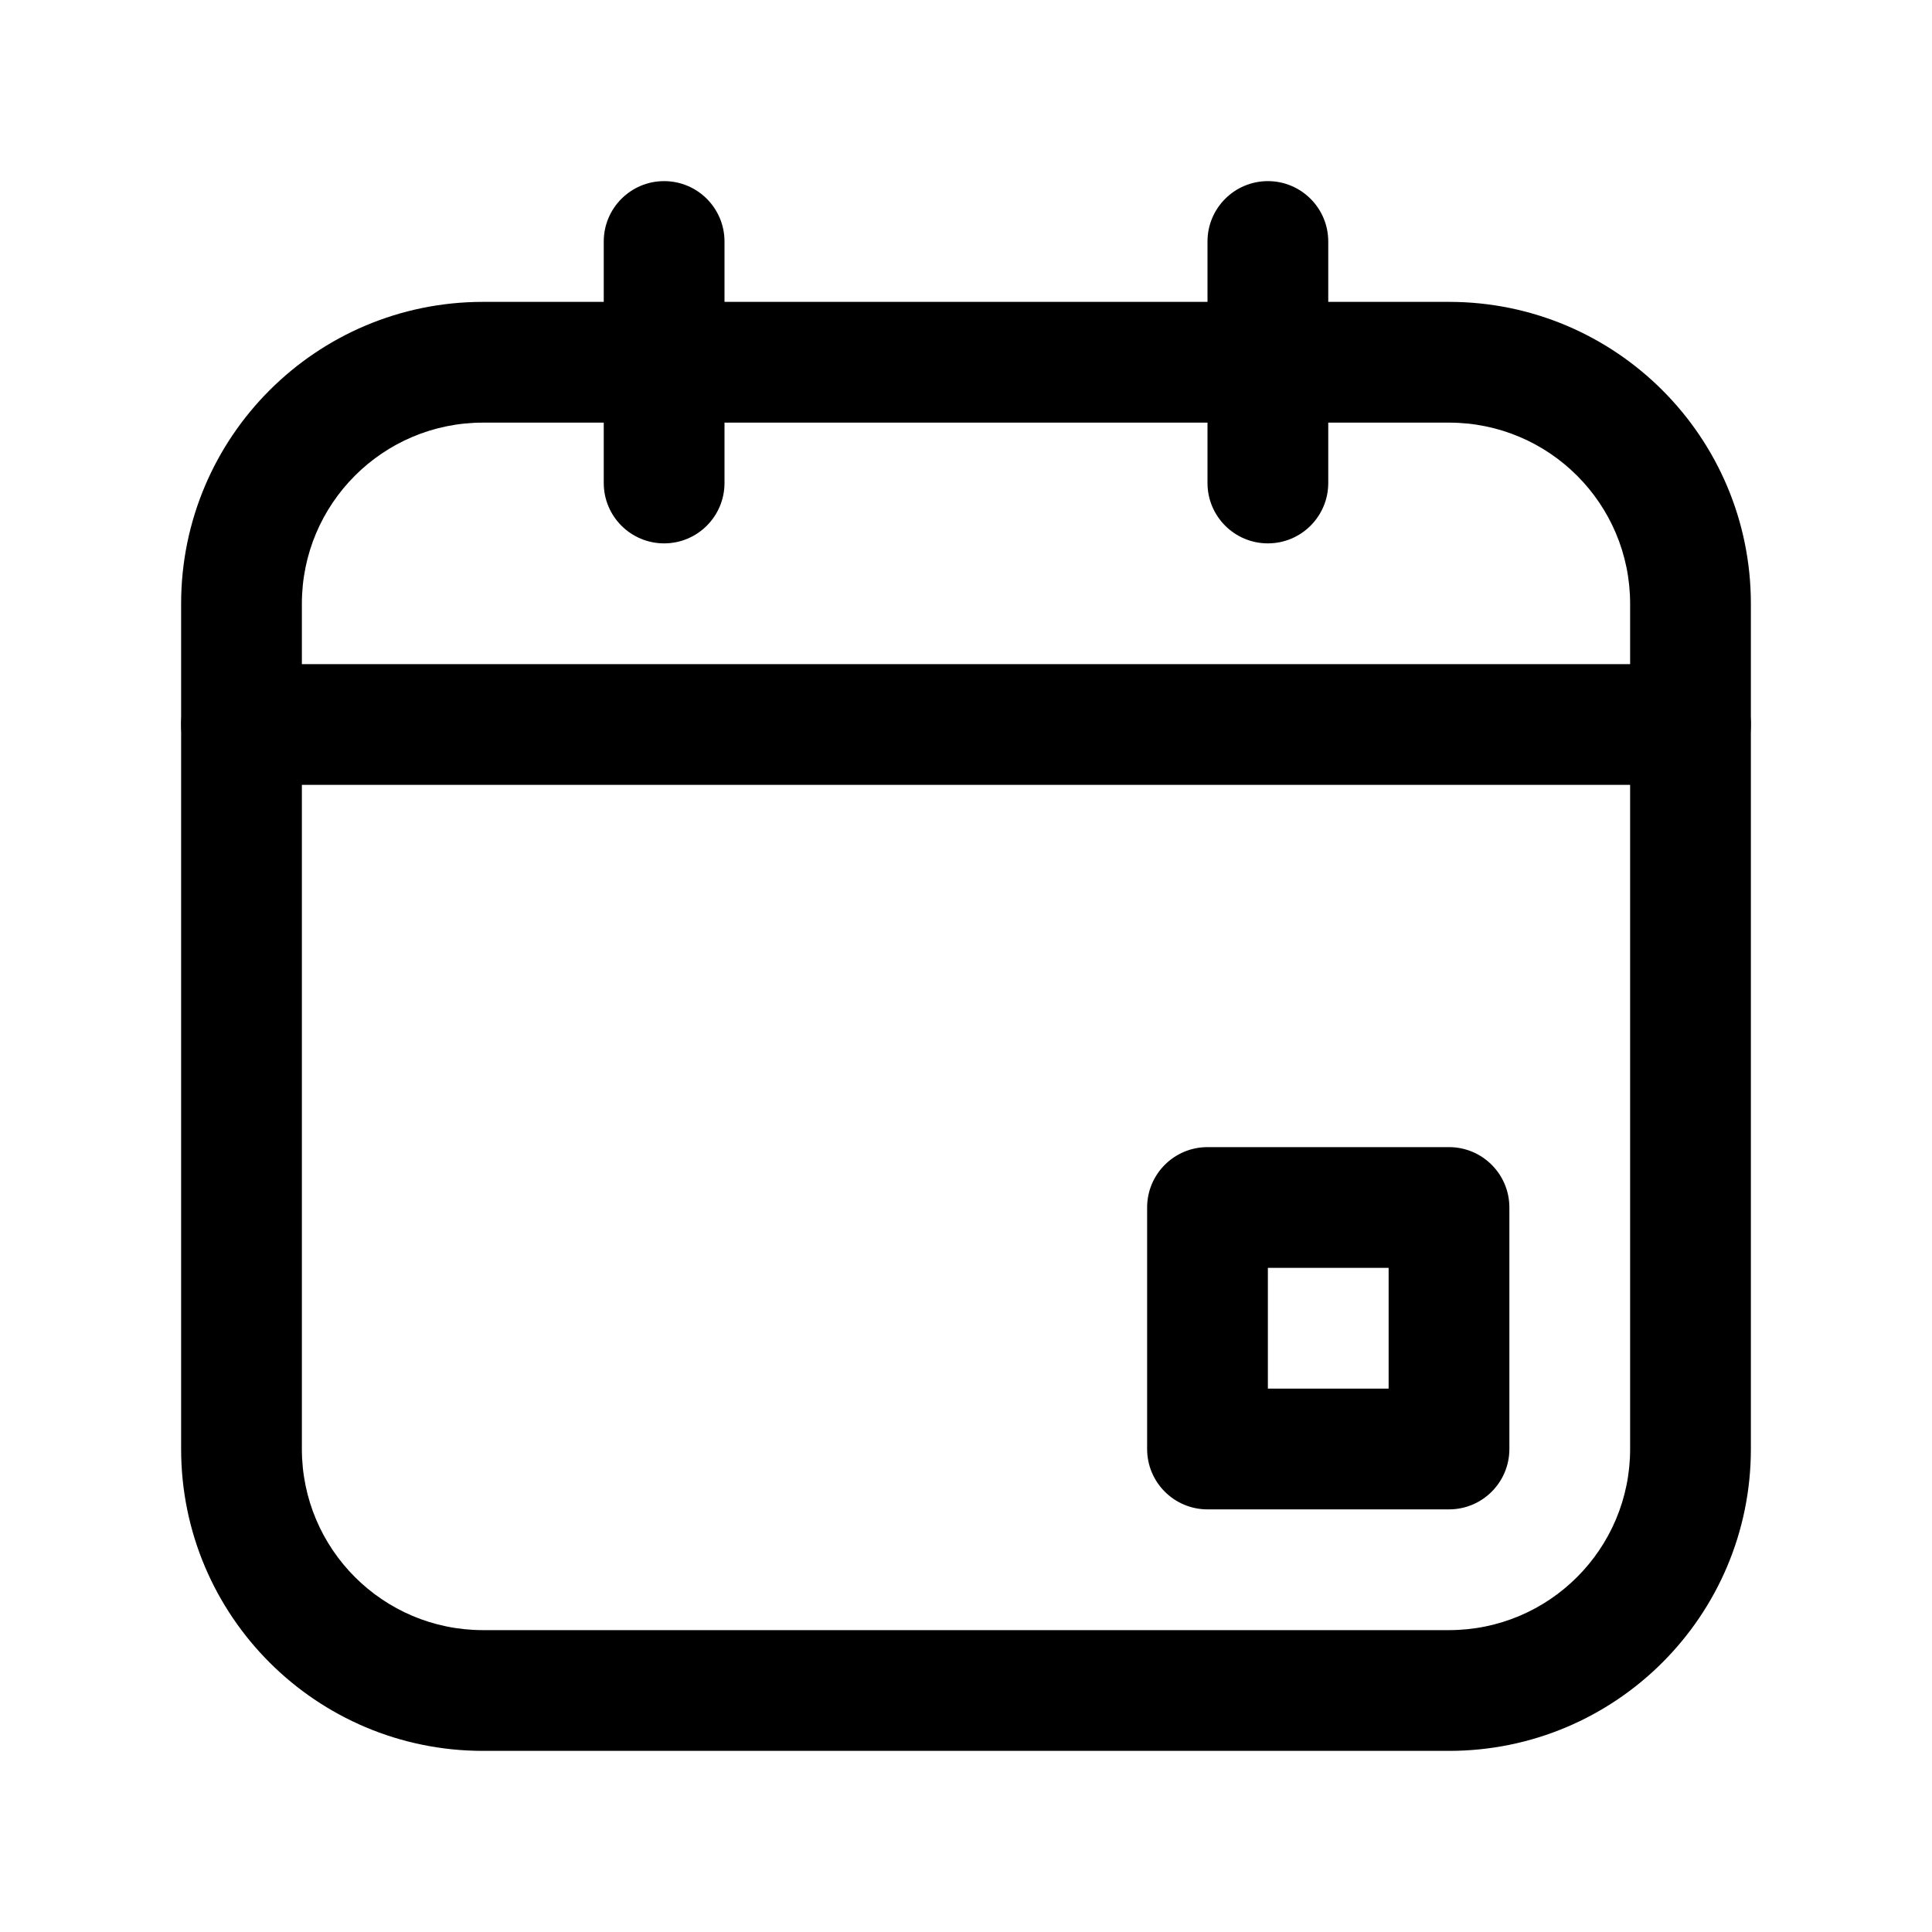
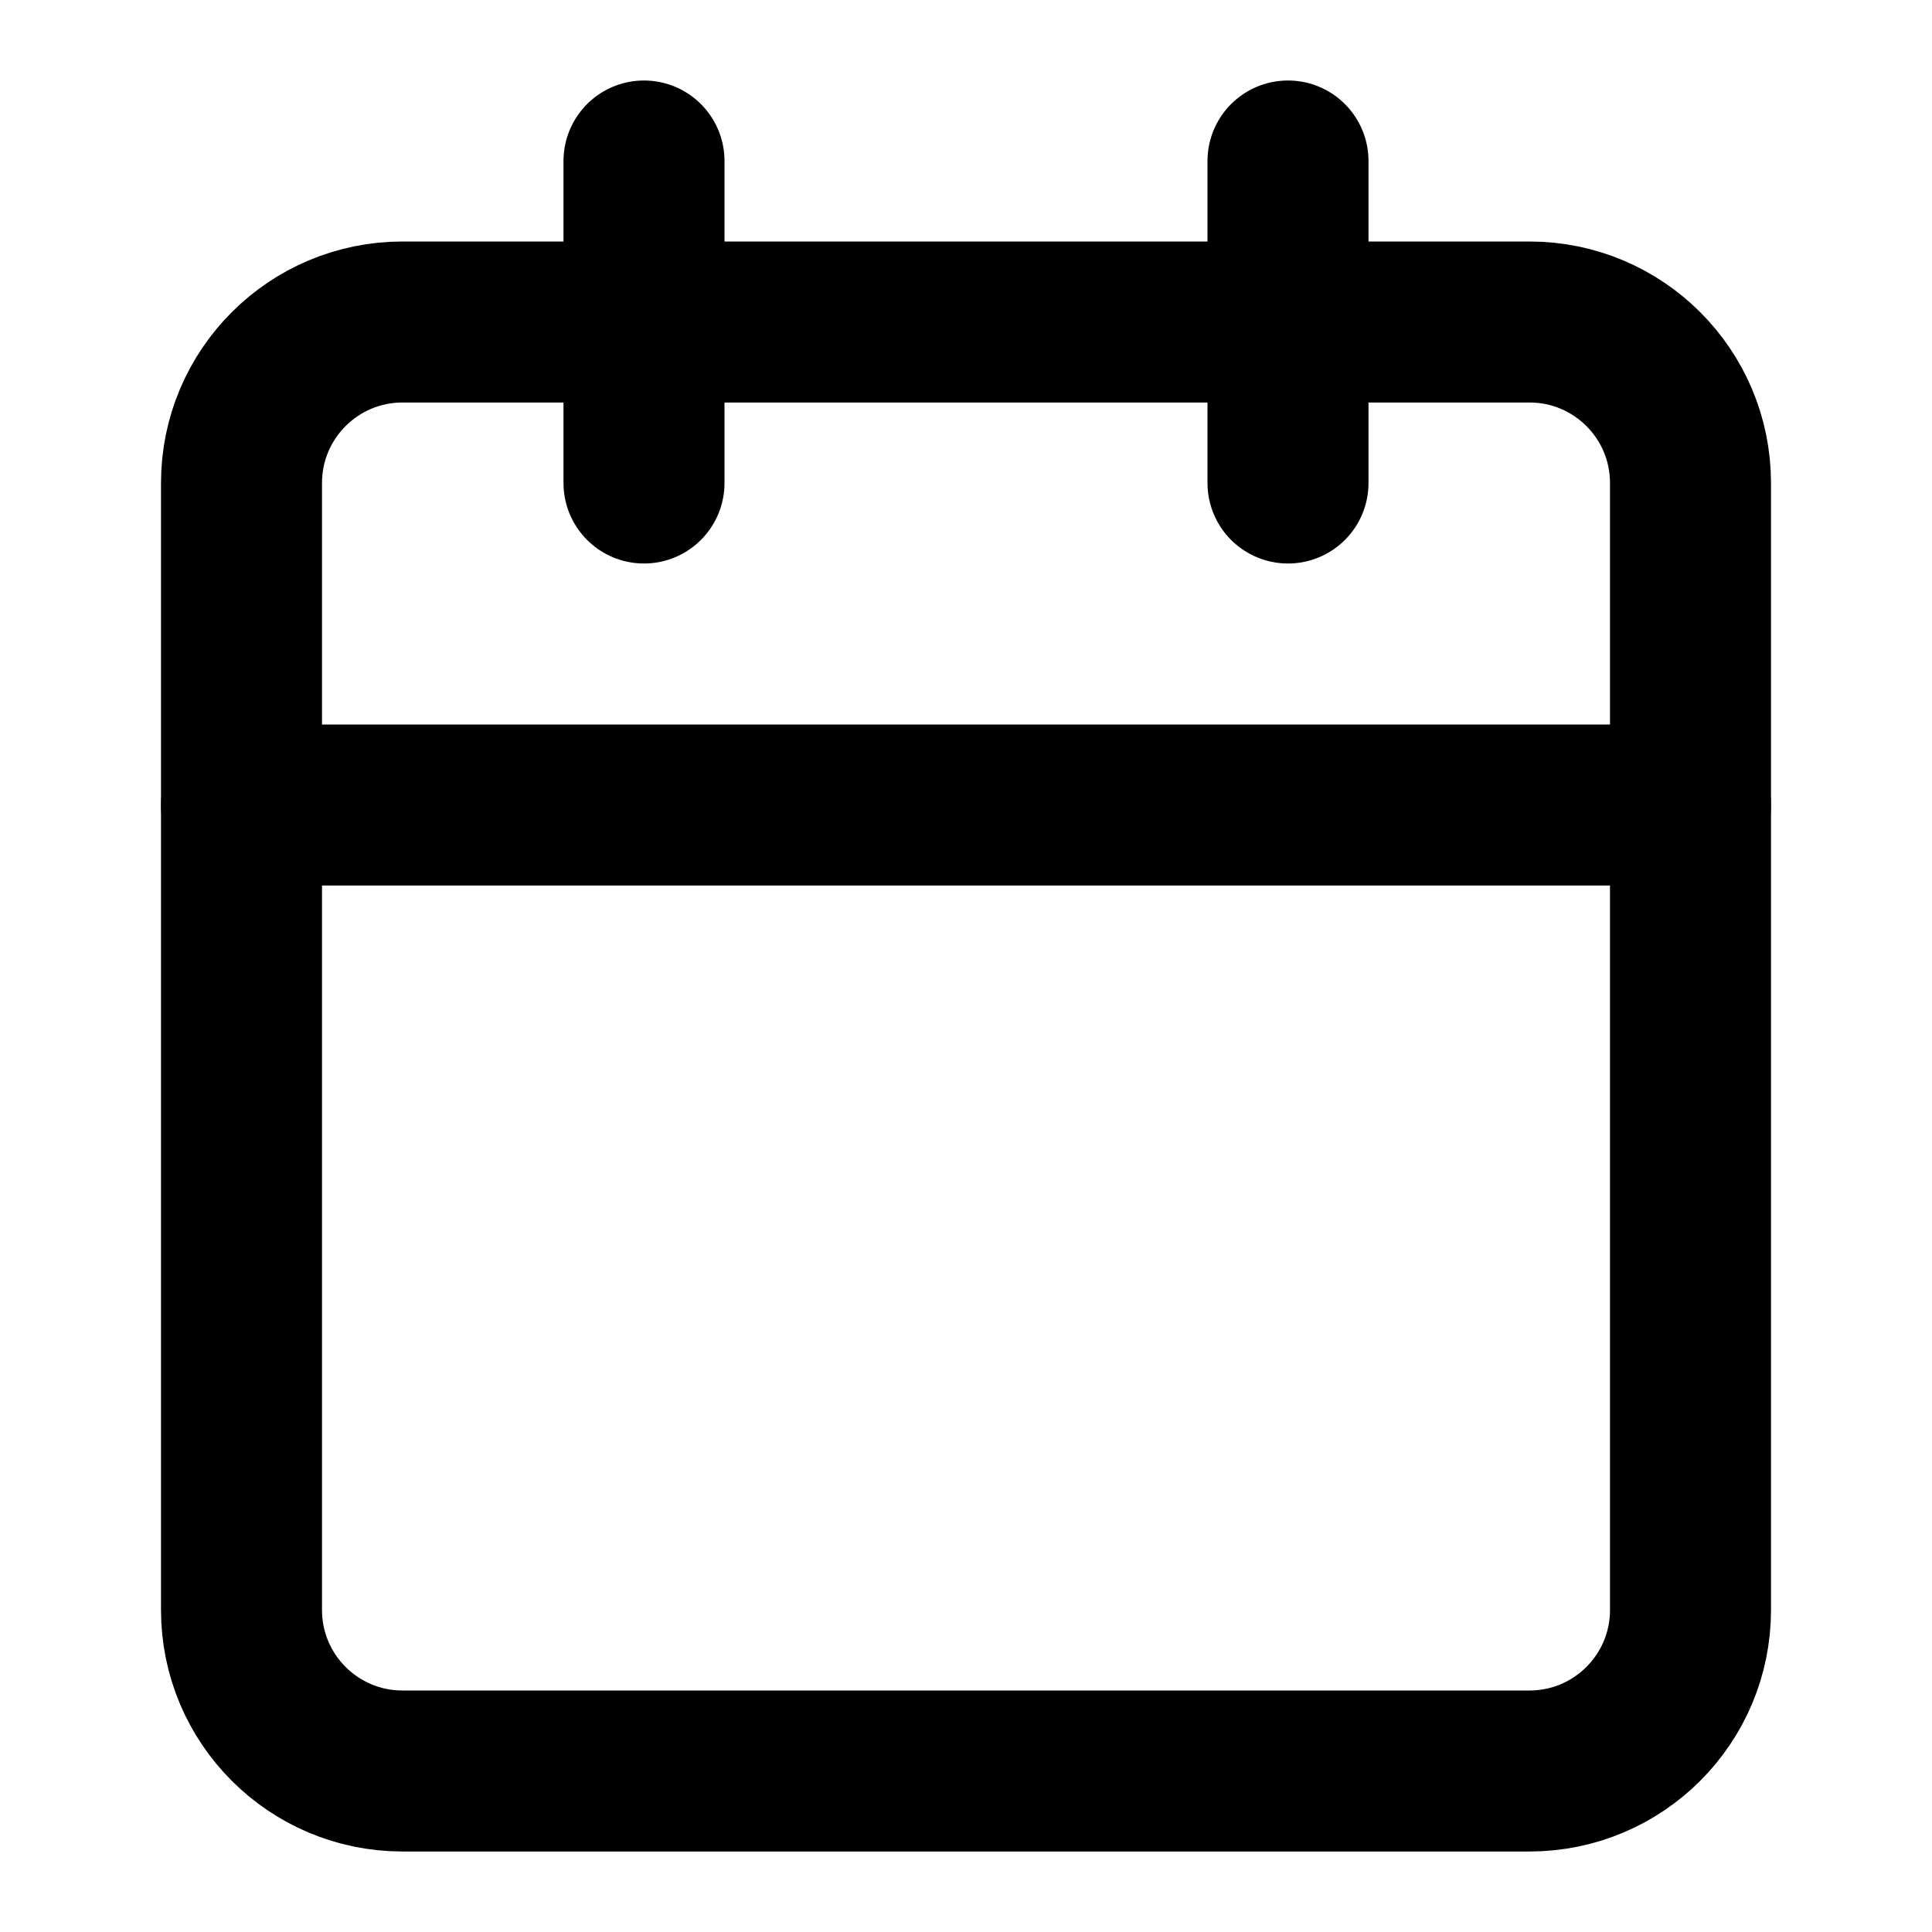
- <svg xmlns="http://www.w3.org/2000/svg" viewBox="0 0 32 32">
-   <defs>
-     <style>.cls-1{fill:none;}</style>
-   </defs>
-   <g data-name="Layer 2" id="Layer_2">
-     <path d="M24,29H8a5,5,0,0,1-5-5V10A5,5,0,0,1,8,5H24a5,5,0,0,1,5,5V24A5,5,0,0,1,24,29ZM8,7a3,3,0,0,0-3,3V24a3,3,0,0,0,3,3H24a3,3,0,0,0,3-3V10a3,3,0,0,0-3-3Z" />
-     <path d="M24,25H20a1,1,0,0,1-1-1V20a1,1,0,0,1,1-1h4a1,1,0,0,1,1,1v4A1,1,0,0,1,24,25Zm-3-2h2V21H21Z" />
-     <path d="M28,13H4a1,1,0,0,1,0-2H28a1,1,0,0,1,0,2Z" />
-     <path d="M11,9a1,1,0,0,1-1-1V4a1,1,0,0,1,2,0V8A1,1,0,0,1,11,9Z" />
-     <path d="M21,9a1,1,0,0,1-1-1V4a1,1,0,0,1,2,0V8A1,1,0,0,1,21,9Z" />
-   </g>
-   <g id="frame">
-     <rect class="cls-1" height="32" width="32" />
-   </g>
+ <svg xmlns="http://www.w3.org/2000/svg" fill="none" height="24" stroke="#000" stroke-linecap="round" stroke-linejoin="round" stroke-width="2" viewBox="0 0 24 24" width="24">
+   <rect height="18" rx="2" ry="2" width="18" x="3" y="4" />
+   <line x1="16" x2="16" y1="2" y2="6" />
+   <line x1="8" x2="8" y1="2" y2="6" />
+   <line x1="3" x2="21" y1="10" y2="10" />
</svg>
